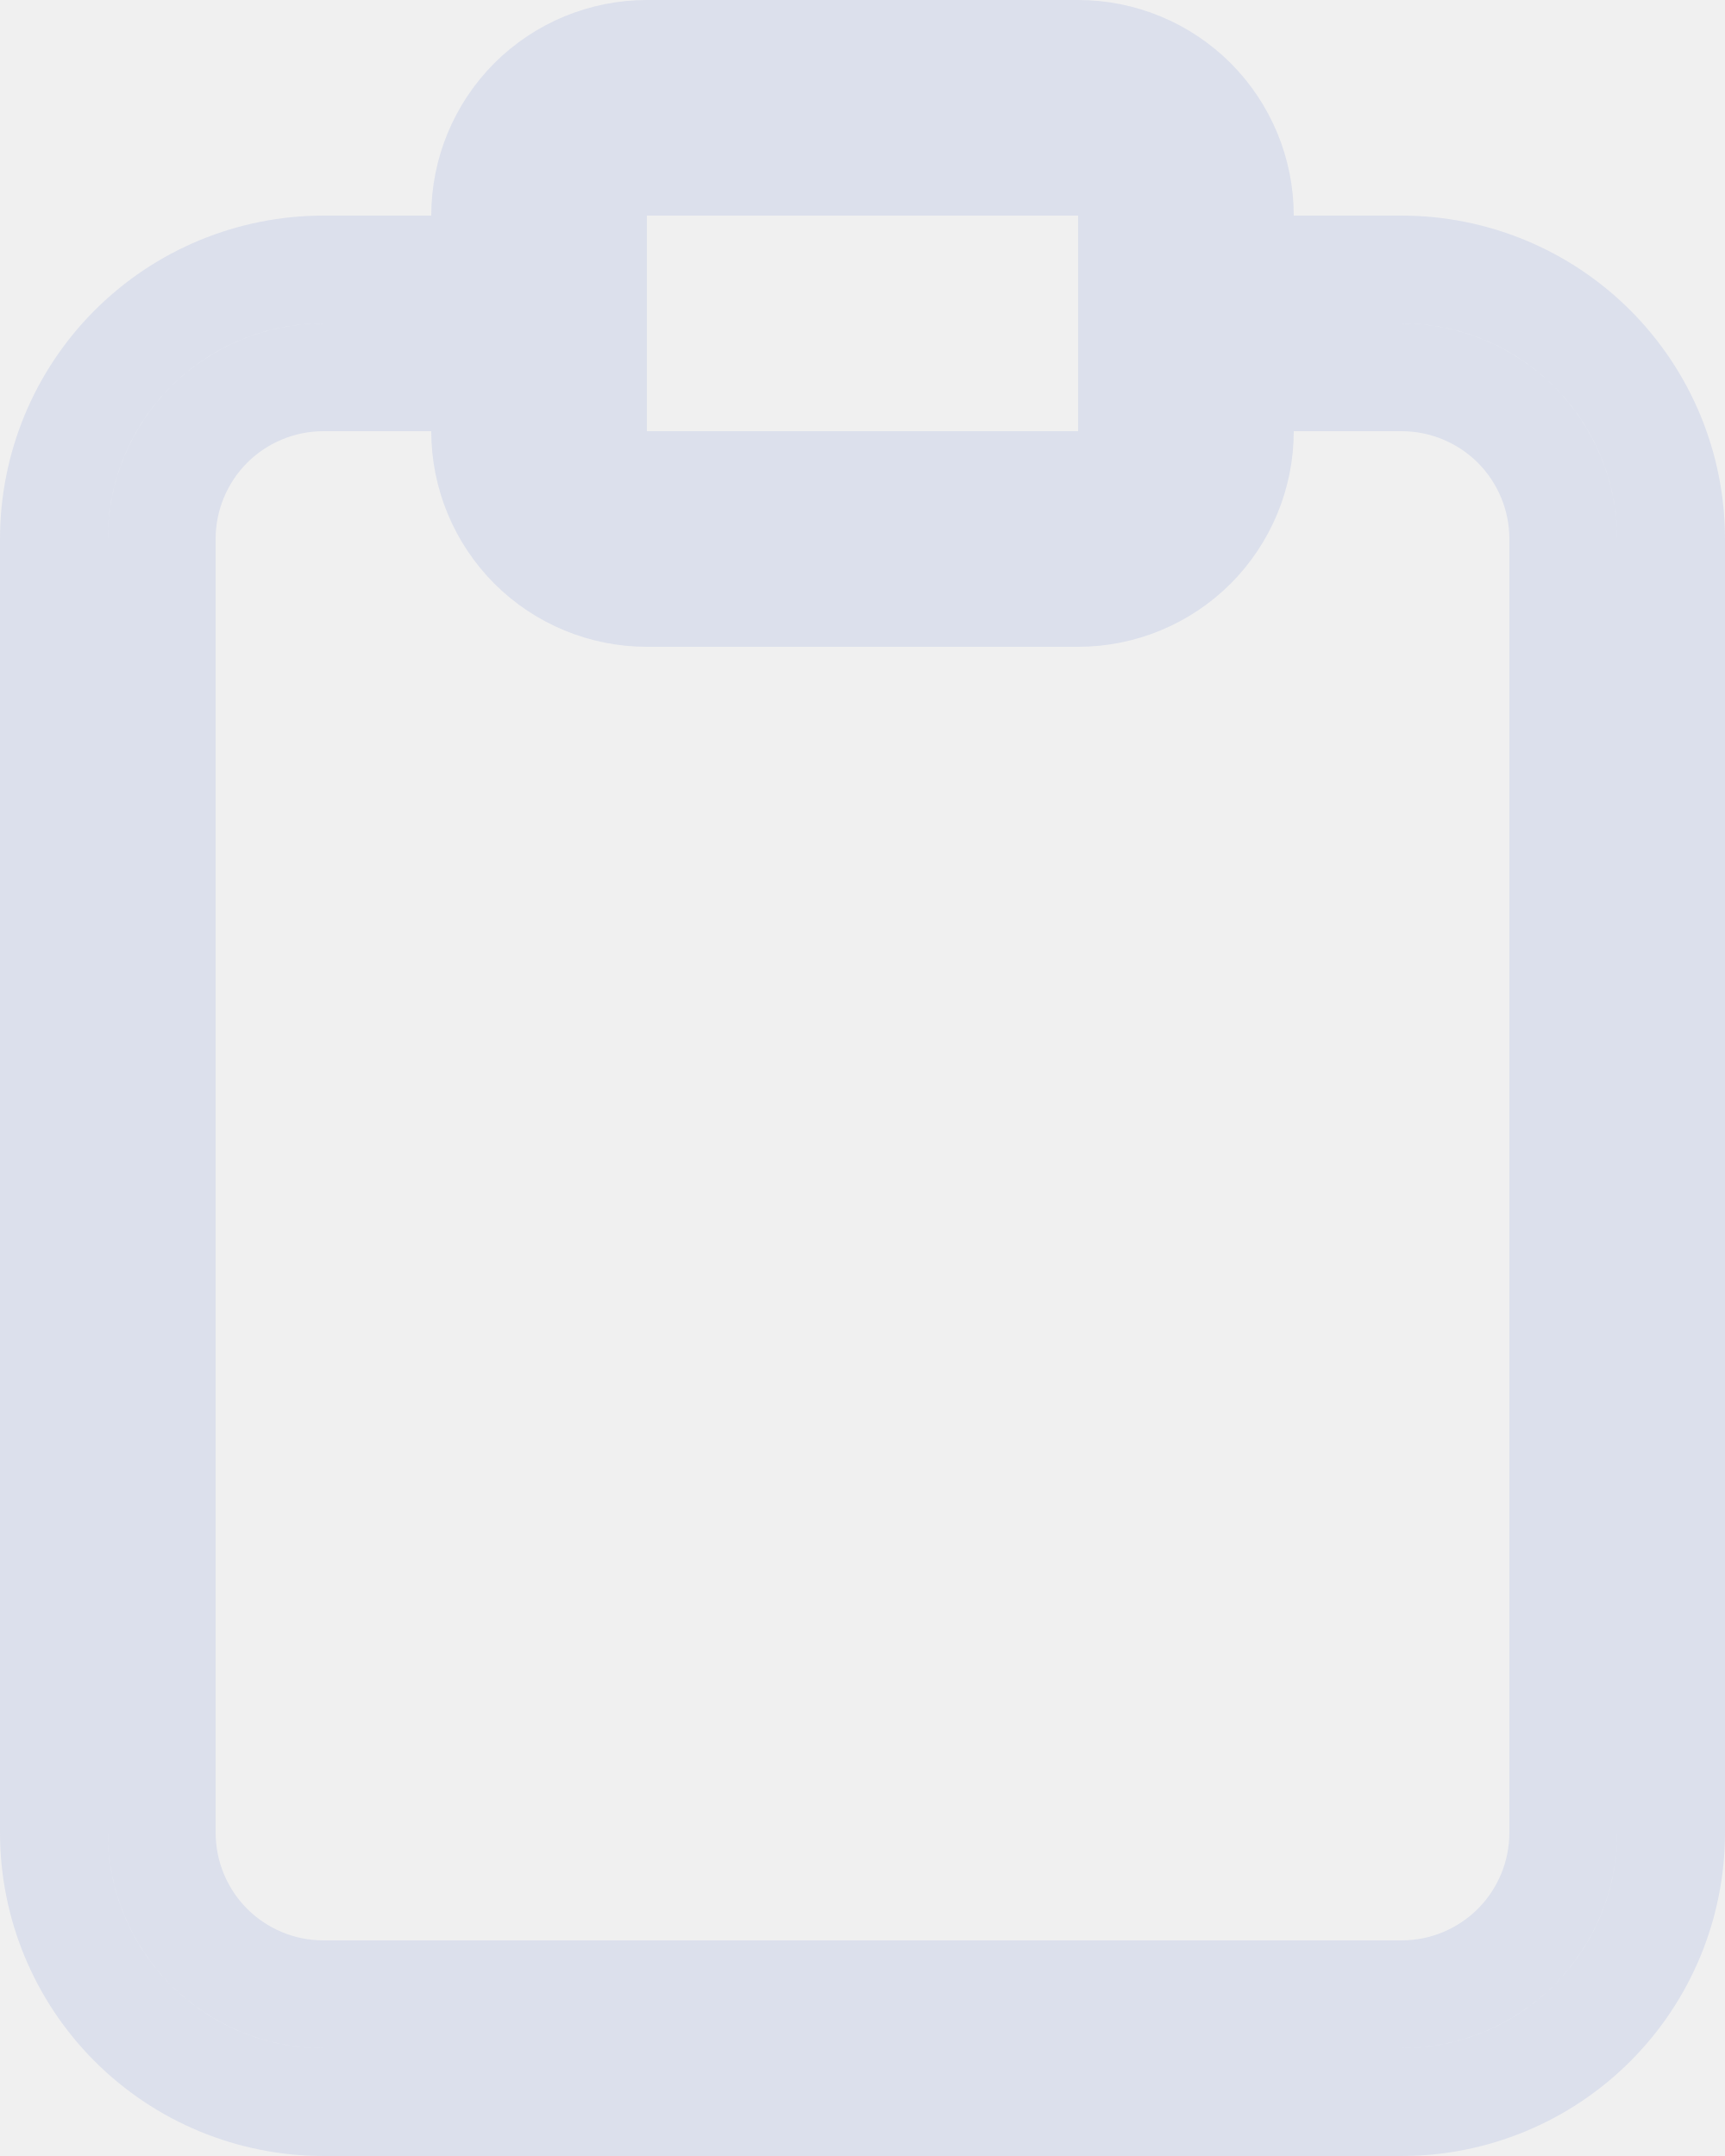
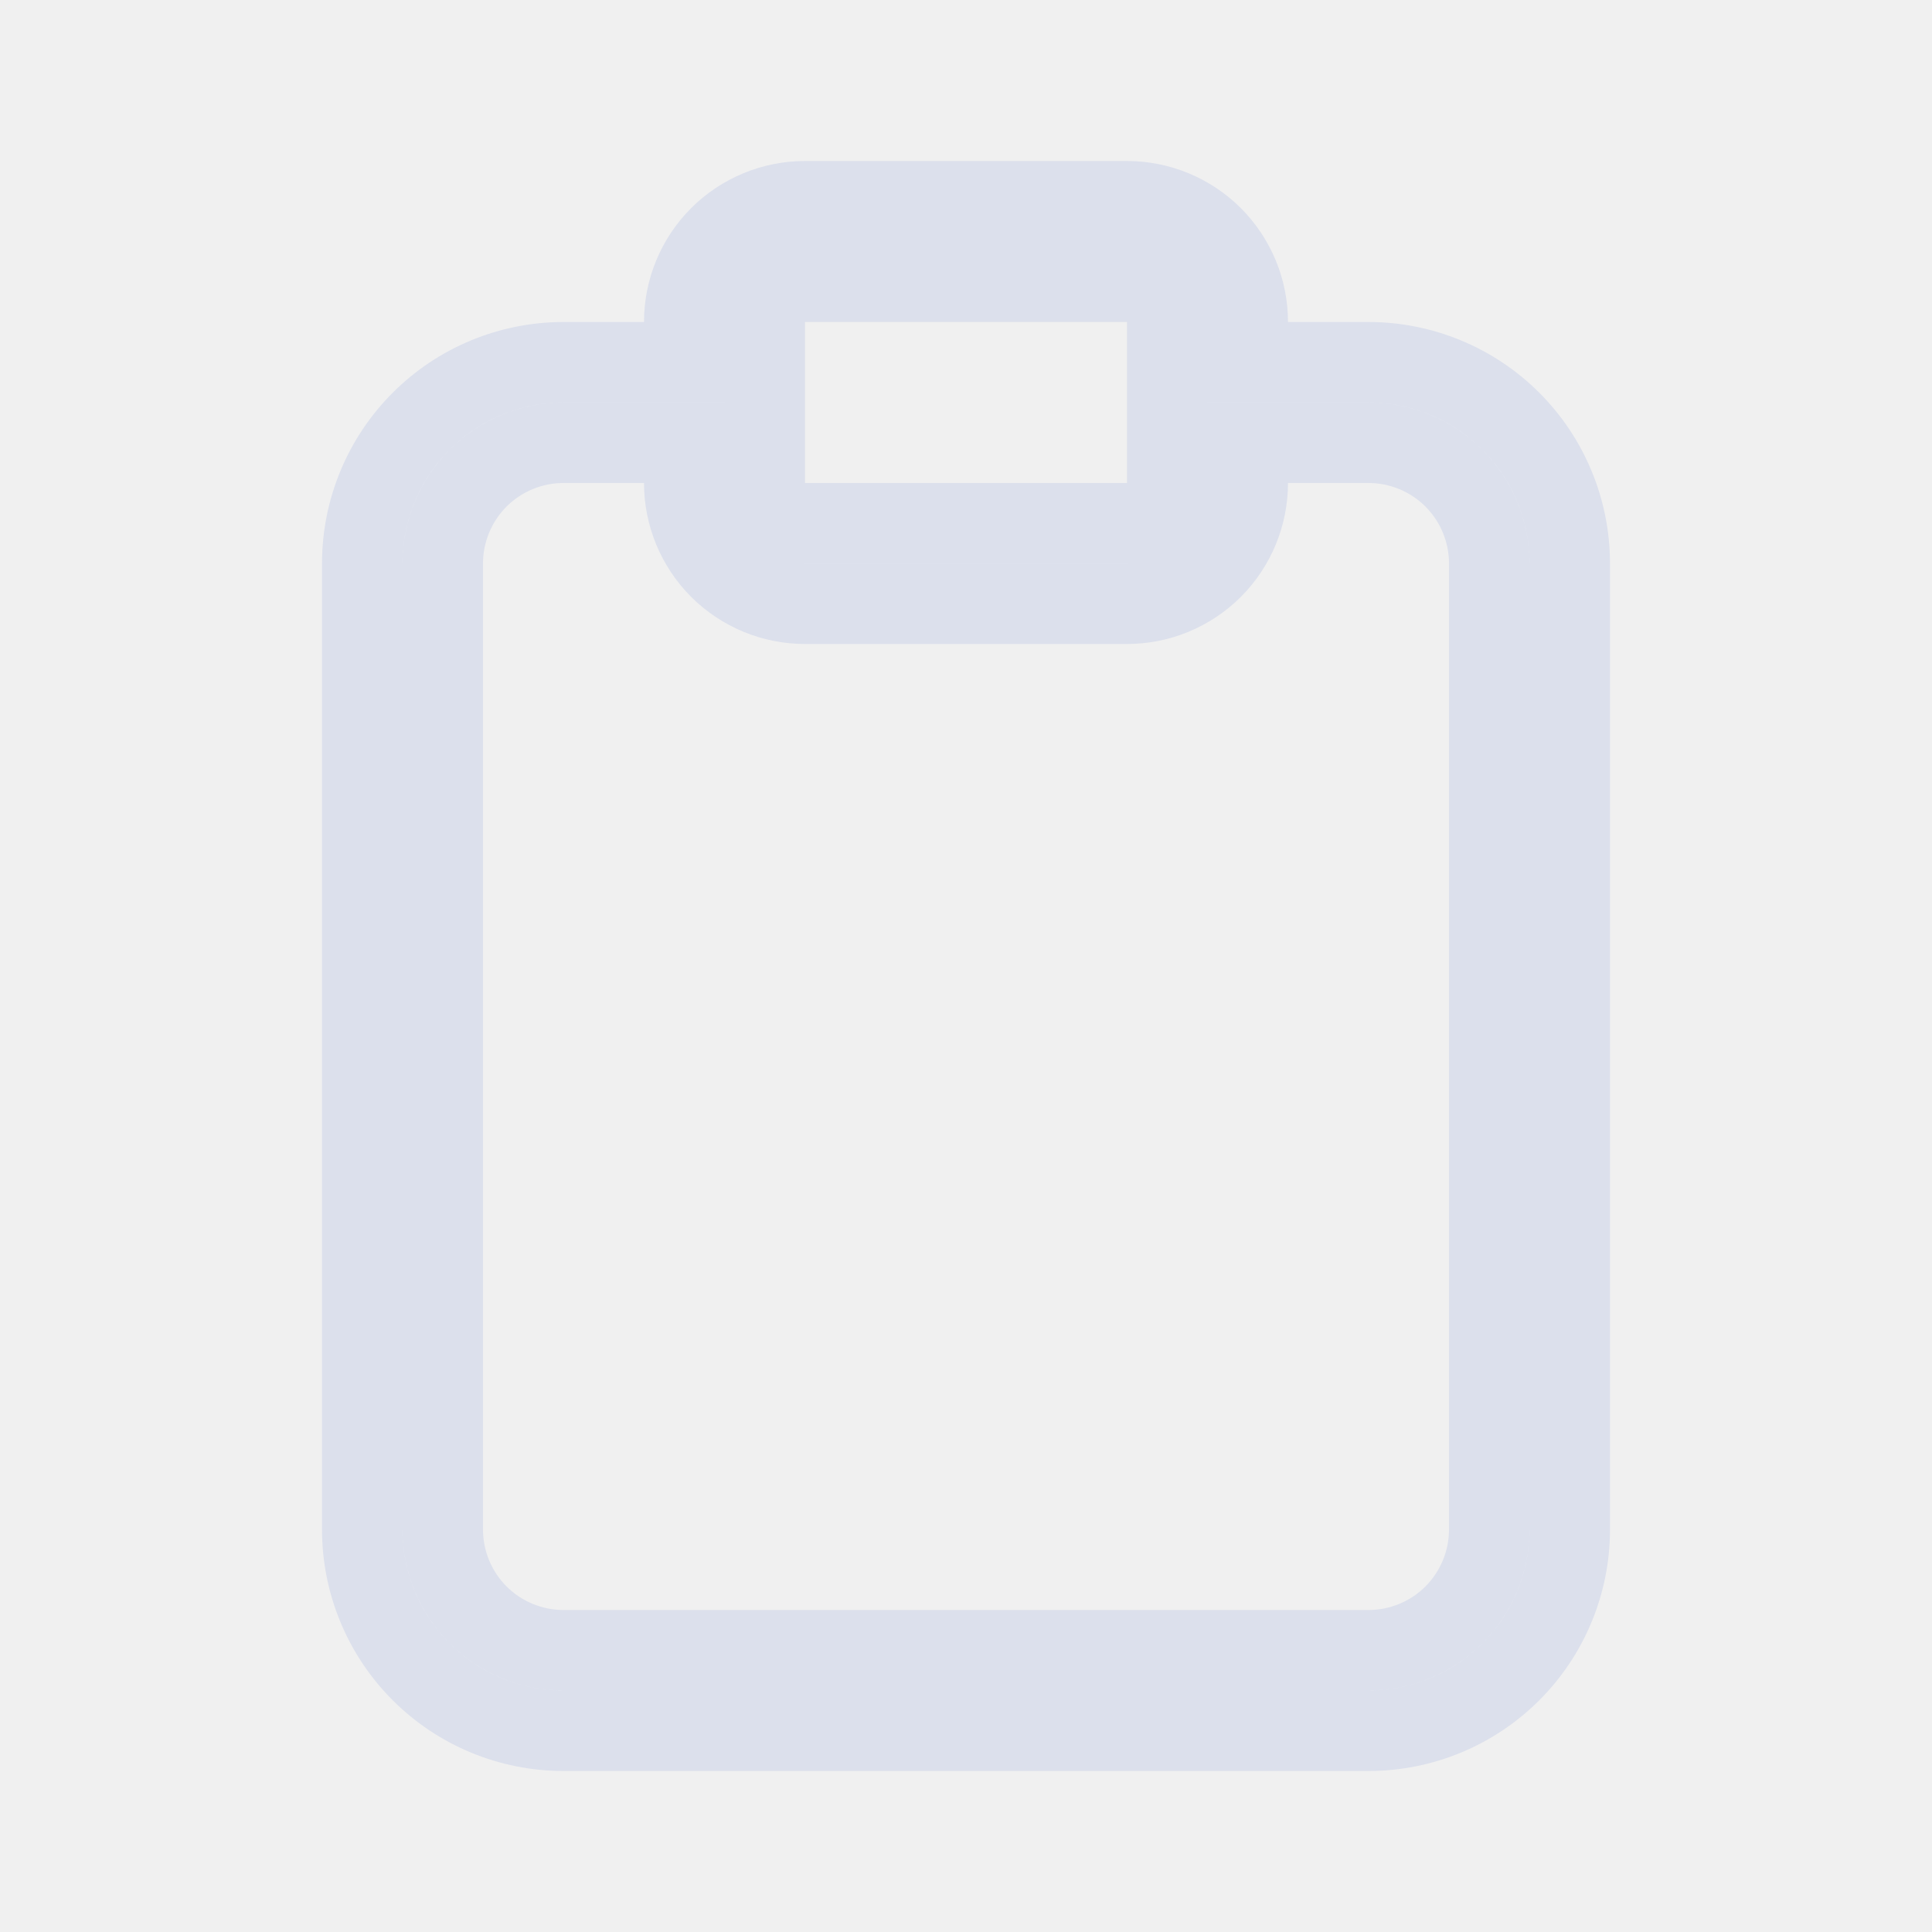
- <svg xmlns="http://www.w3.org/2000/svg" width="16" height="20" viewBox="0 0 16 20" fill="none">
-   <path d="M11.5 2V2.5H12H13C13.663 2.5 14.299 2.763 14.768 3.232C15.237 3.701 15.5 4.337 15.5 5V17C15.5 17.663 15.237 18.299 14.768 18.768C14.299 19.237 13.663 19.5 13 19.5H3C2.337 19.5 1.701 19.237 1.232 18.768C0.763 18.299 0.5 17.663 0.5 17V5C0.5 4.337 0.763 3.701 1.232 3.232C1.701 2.763 2.337 2.5 3 2.5H4H4.5V2C4.5 1.602 4.658 1.221 4.939 0.939C5.221 0.658 5.602 0.5 6 0.5H10C10.398 0.5 10.779 0.658 11.061 0.939C11.342 1.221 11.5 1.602 11.5 2ZM6 1.5H5.5V2V4V4.5H6H10H10.5V4V3V2V1.5H10H6ZM4.5 4V3.5H4H3C2.602 3.5 2.221 3.658 1.939 3.939C1.658 4.221 1.5 4.602 1.5 5V17C1.5 17.398 1.658 17.779 1.939 18.061C2.221 18.342 2.602 18.5 3 18.5H13C13.398 18.5 13.779 18.342 14.061 18.061C14.342 17.779 14.5 17.398 14.5 17V5C14.5 4.602 14.342 4.221 14.061 3.939C13.779 3.658 13.398 3.5 13 3.5H12H11.5V4C11.5 4.398 11.342 4.779 11.061 5.061C10.779 5.342 10.398 5.5 10 5.5H6C5.602 5.5 5.221 5.342 4.939 5.061C4.658 4.779 4.5 4.398 4.5 4Z" fill="white" stroke="#DCE0EC" />
+ <svg xmlns="http://www.w3.org/2000/svg" width="24" height="24" viewBox="0 0 24 24" fill="none">
+   <path d="M15.5 4V4.5H16H17C17.663 4.5 18.299 4.763 18.768 5.232C19.237 5.701 19.5 6.337 19.5 7V19C19.5 19.663 19.237 20.299 18.768 20.768C18.299 21.237 17.663 21.5 17 21.5H7C6.337 21.5 5.701 21.237 5.232 20.768C4.763 20.299 4.5 19.663 4.5 19V7C4.5 6.337 4.763 5.701 5.232 5.232C5.701 4.763 6.337 4.5 7 4.5H8H8.5V4C8.5 3.602 8.658 3.221 8.939 2.939C9.221 2.658 9.602 2.5 10 2.5H14C14.398 2.5 14.779 2.658 15.061 2.939C15.342 3.221 15.5 3.602 15.5 4ZM10 3.5H9.5V4V6V6.5H10H14H14.5V6V5V4V3.5H14H10ZM8.5 6V5.5H8H7C6.602 5.5 6.221 5.658 5.939 5.939C5.658 6.221 5.5 6.602 5.5 7V19C5.5 19.398 5.658 19.779 5.939 20.061C6.221 20.342 6.602 20.5 7 20.5H17C17.398 20.5 17.779 20.342 18.061 20.061C18.342 19.779 18.5 19.398 18.5 19V7C18.5 6.602 18.342 6.221 18.061 5.939C17.779 5.658 17.398 5.5 17 5.5H16H15.5V6C15.5 6.398 15.342 6.779 15.061 7.061C14.779 7.342 14.398 7.5 14 7.5H10C9.602 7.5 9.221 7.342 8.939 7.061C8.658 6.779 8.5 6.398 8.5 6Z" fill="white" stroke="#DCE0EC" />
</svg>
